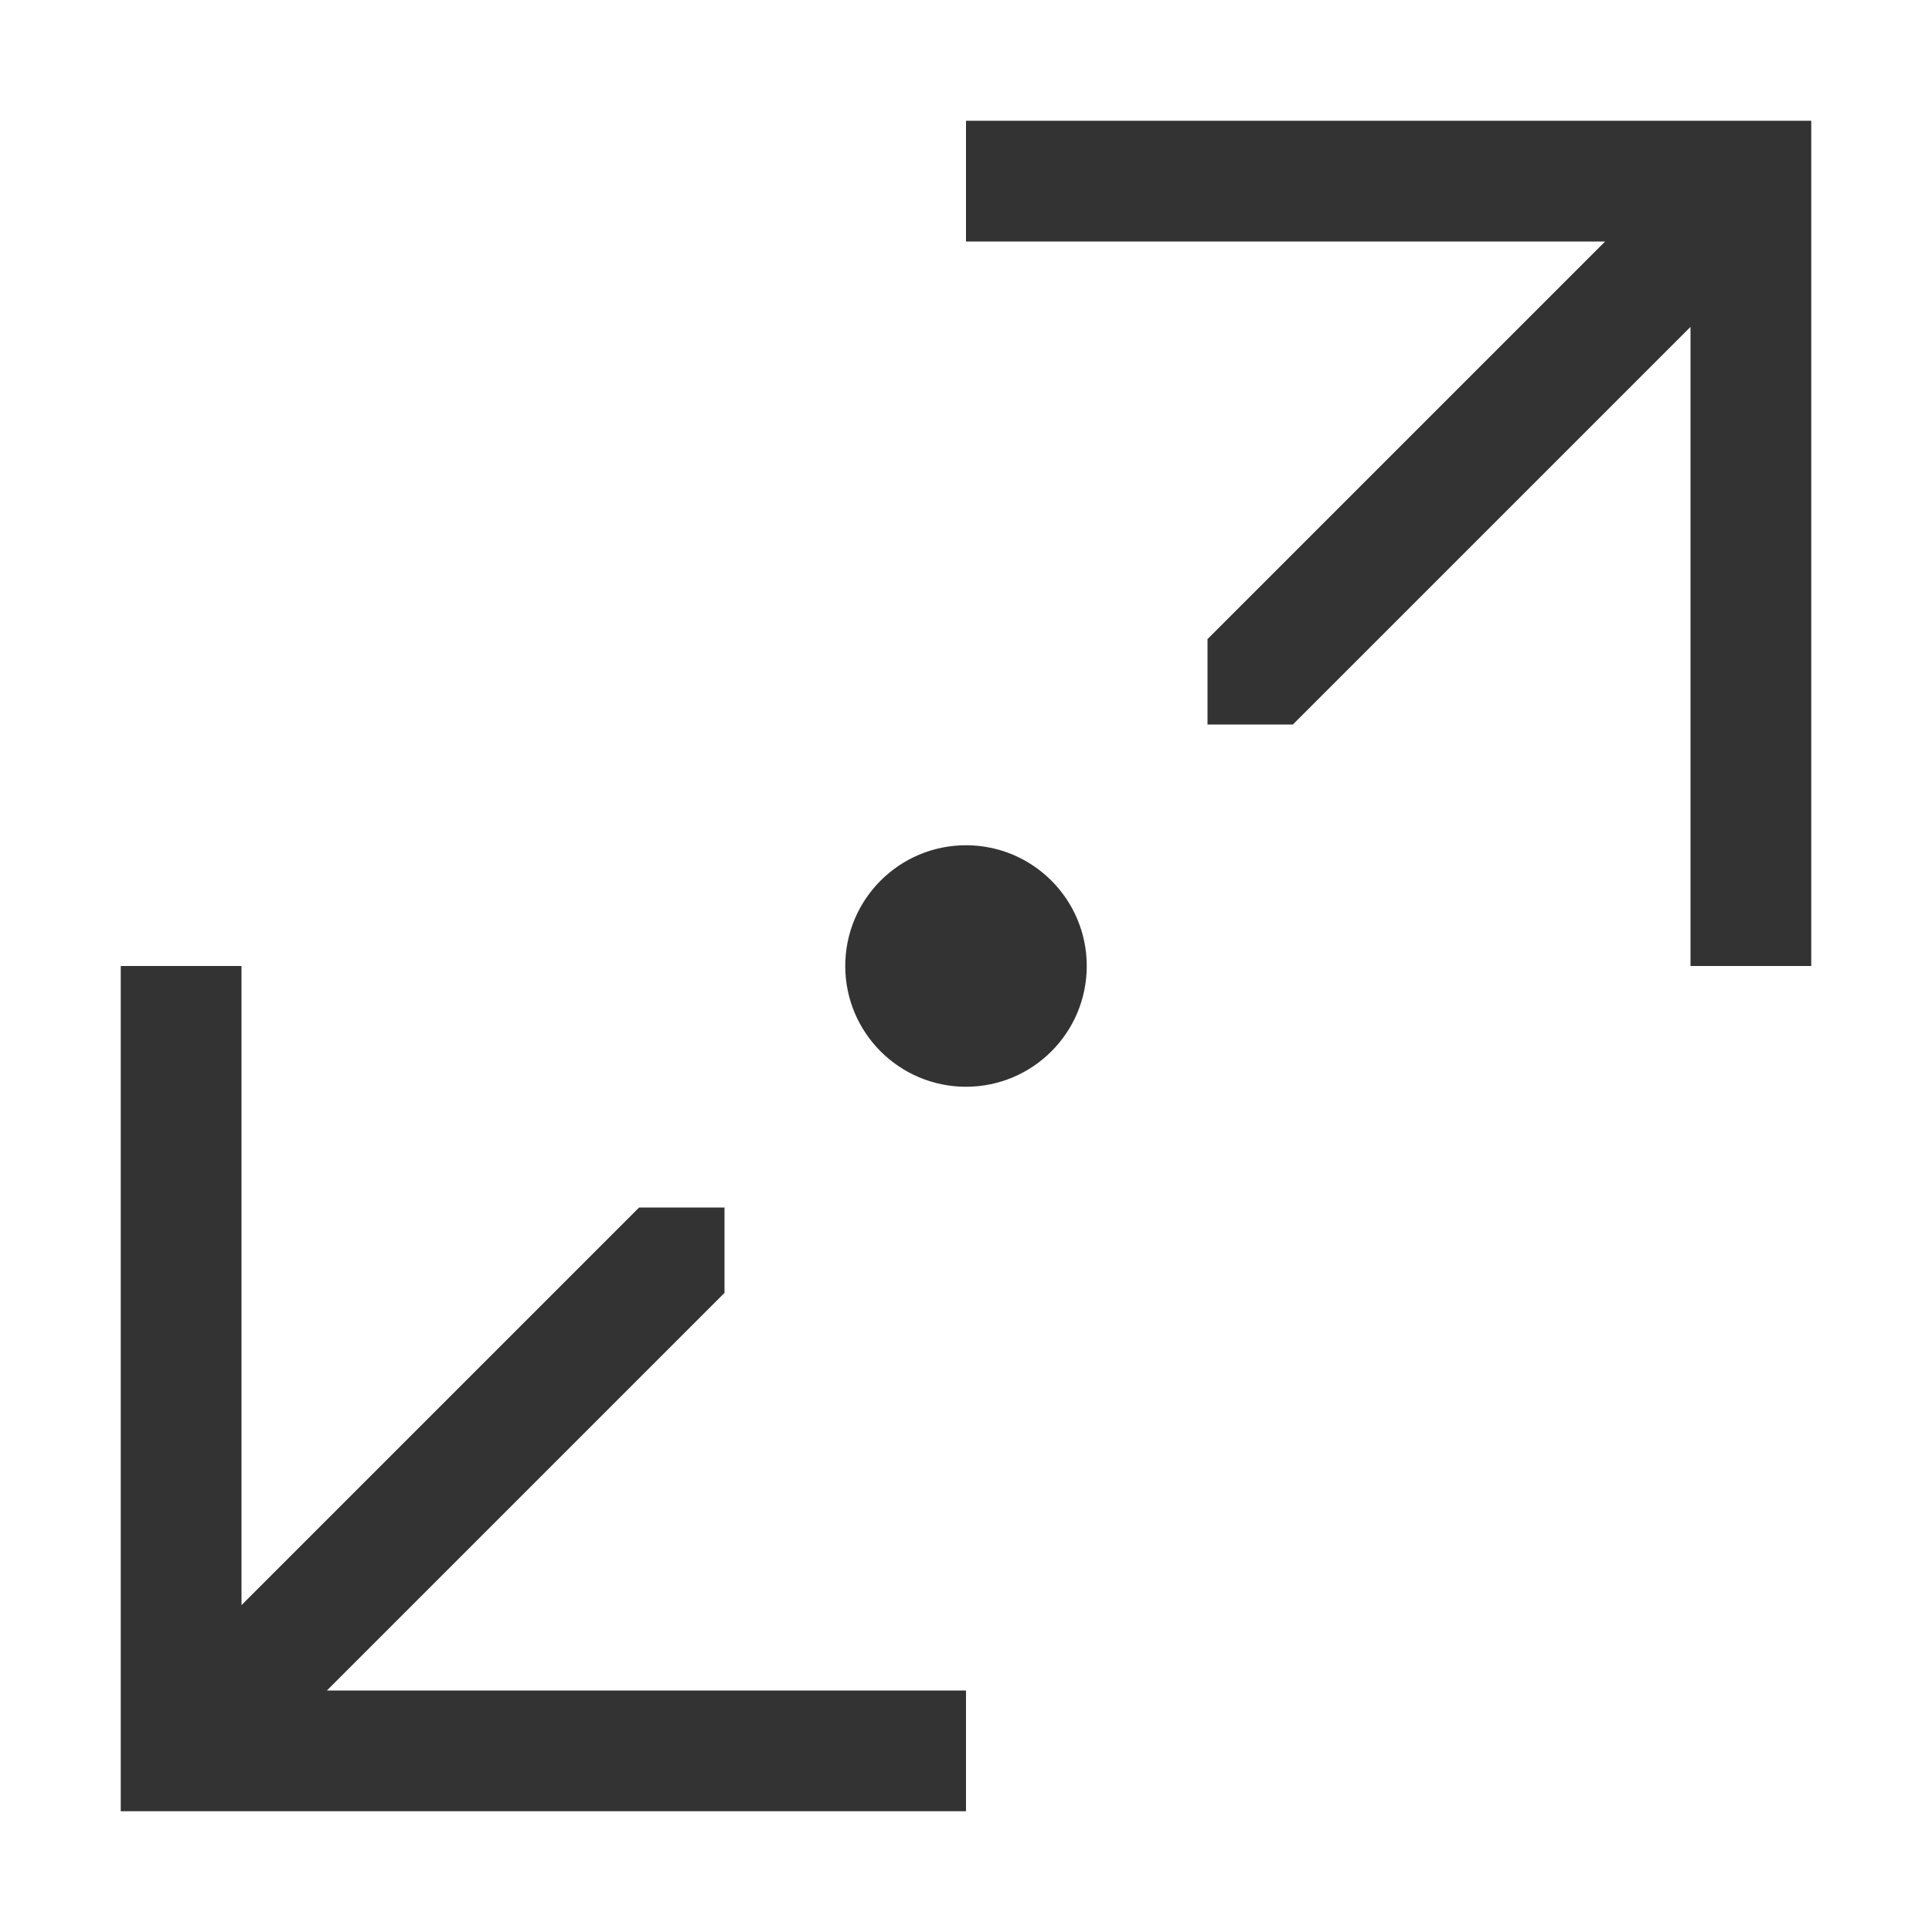
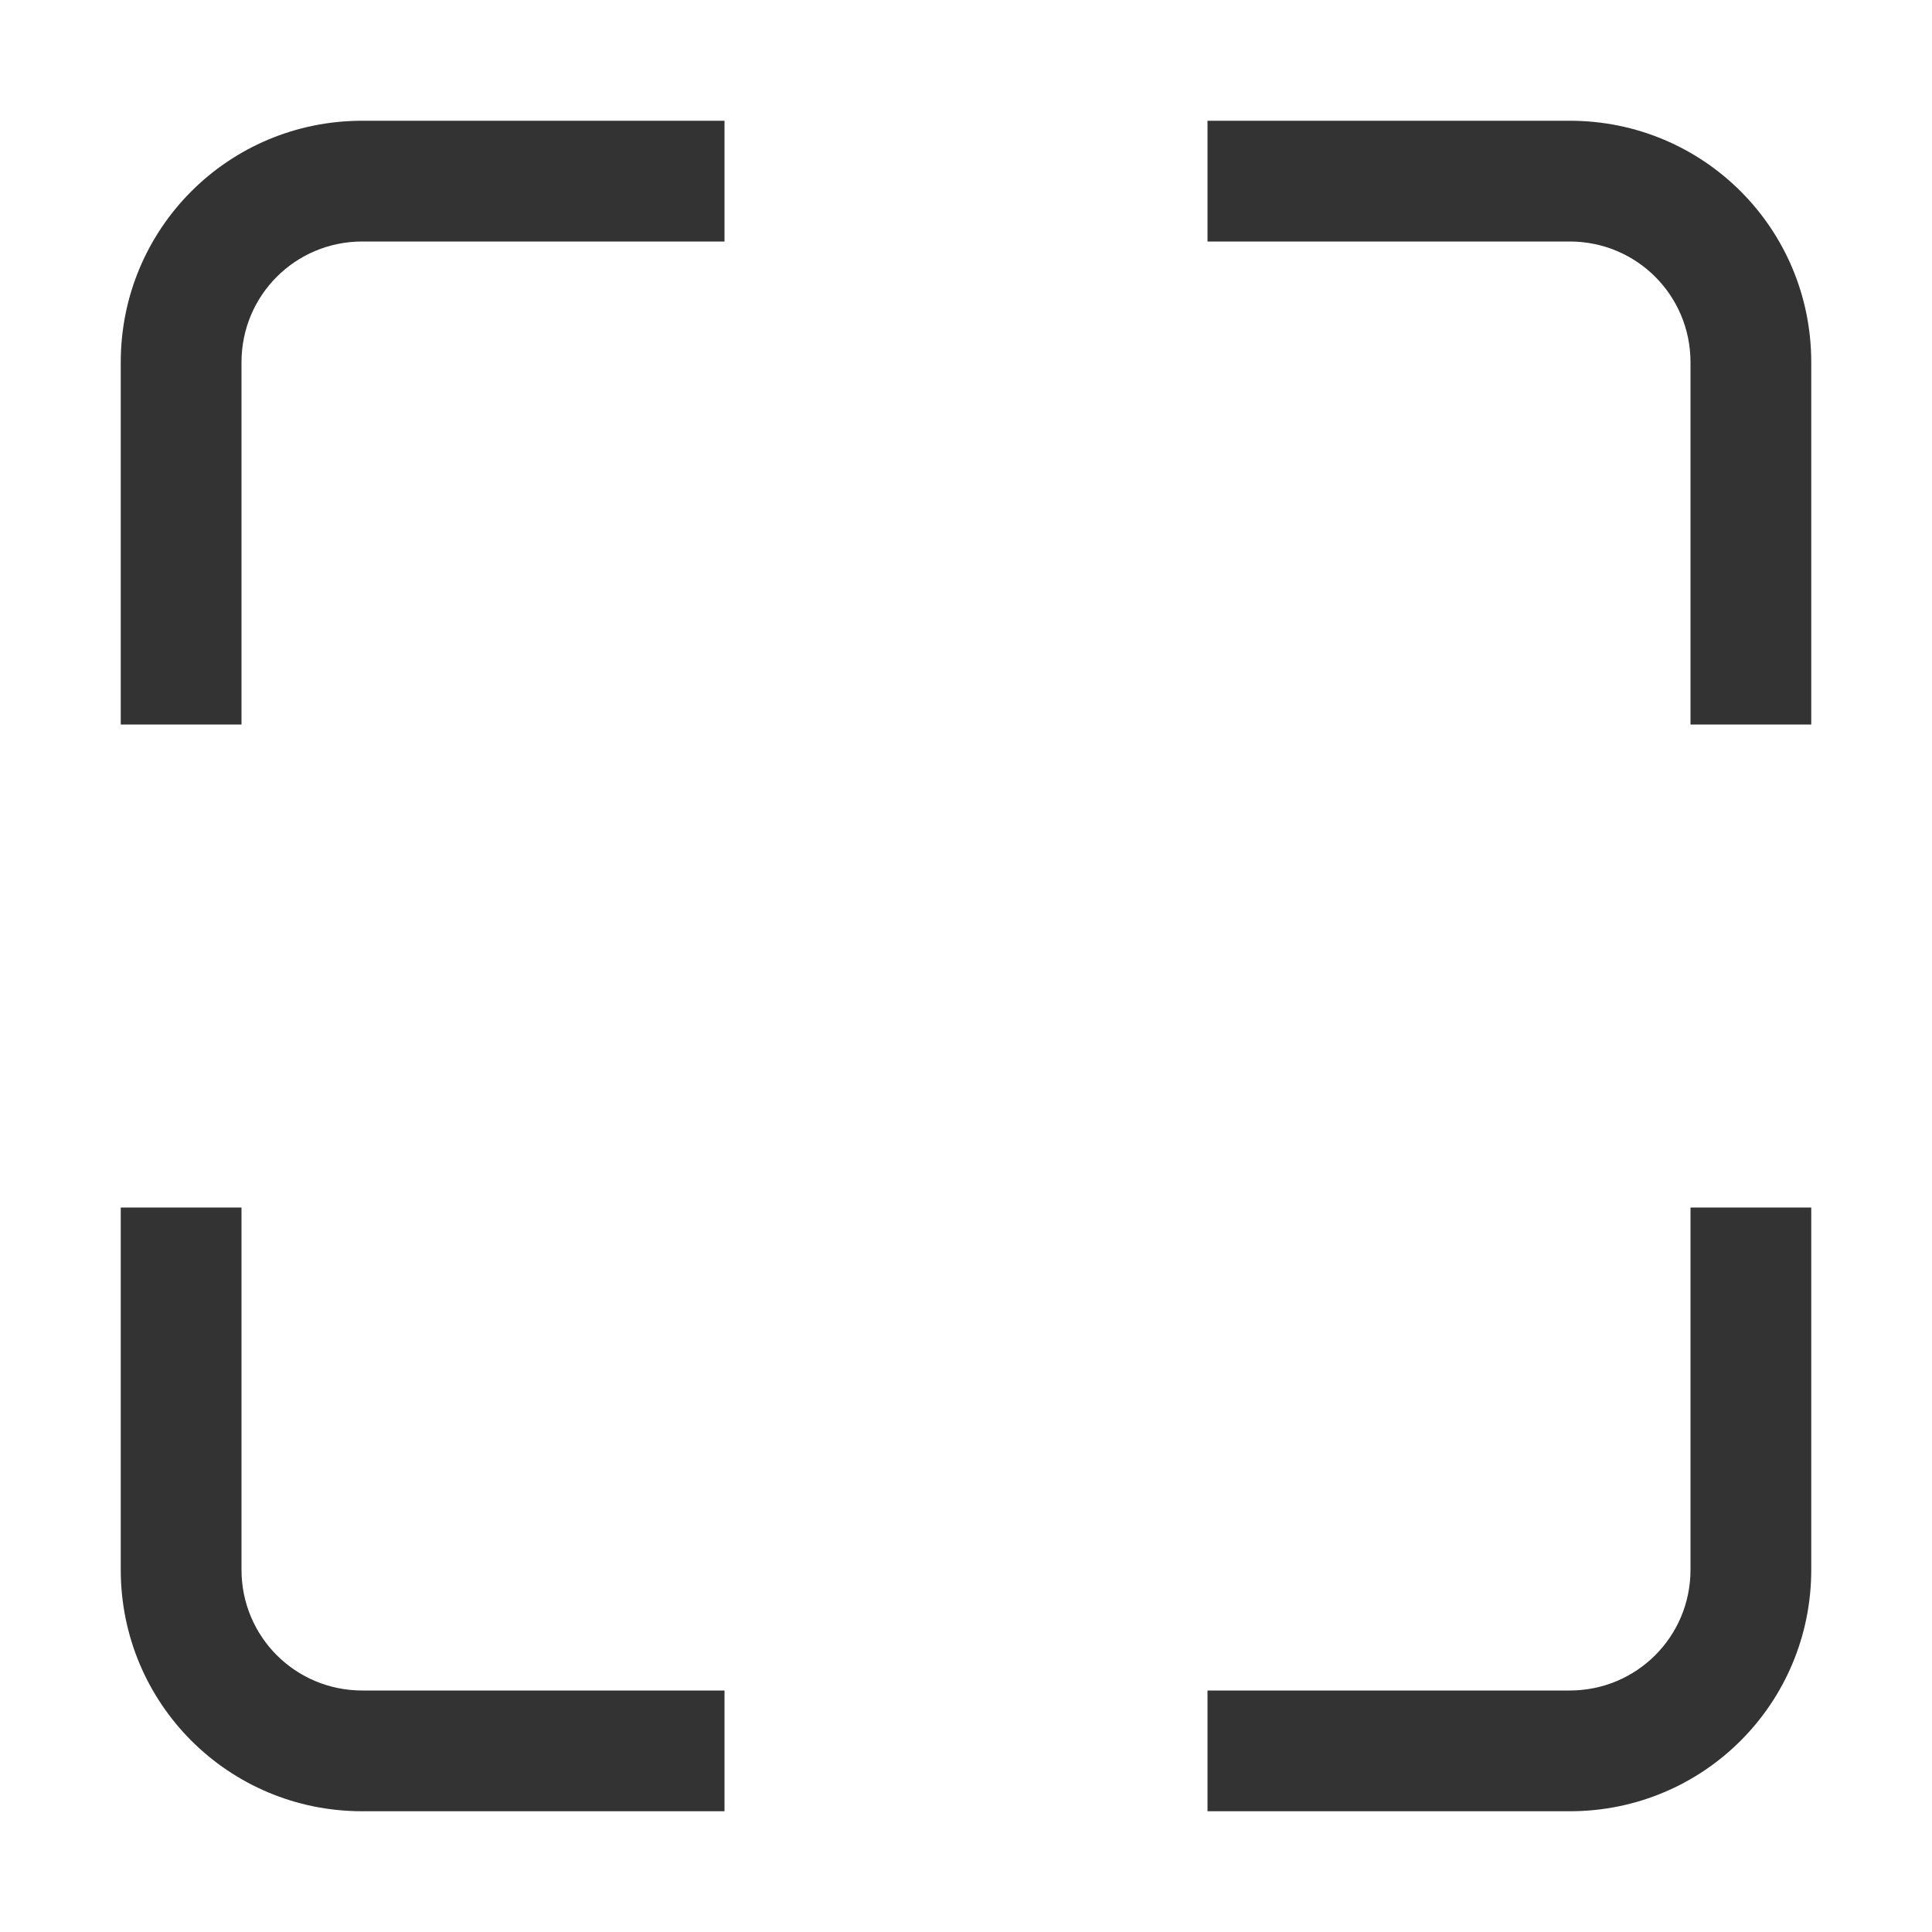
<svg xmlns="http://www.w3.org/2000/svg" width="16" height="16" version="1.1">
-   <path d="m8 1v1h5.293l-3.293 3.293v0.707h0.707l3.293-3.293v5.293h1v-6-1h-0.707-0.293-6zm-7 7v6 1h0.707 0.293 6v-1h-5.293l3.293-3.293v-0.707h-0.707l-3.293 3.293v-5.293h-1z" fill="#333" stroke-linecap="round" stroke-linejoin="round" stroke-width="1.871" />
-   <circle cx="8" cy="8" r="1" fill="#333" stroke-linecap="round" stroke-linejoin="round" stroke-width="2" />
+   <path d="m3 1c-1.108 0-2 0.892-2 2v3h1v-3c0-0.554 0.446-1 1-1h3v-1h-3zm7 0v1h3c0.554 0 1 0.446 1 1v3h1v-3c0-1.108-0.892-2-2-2h-3zm-9 9v3c0 1.108 0.892 2 2 2h3v-1h-3c-0.554 0-1-0.446-1-1v-3h-1zm13 0v3c0 0.554-0.446 1-1 1h-3v1h3c1.108 0 2-0.892 2-2v-3h-1z" fill="#333" stroke-linecap="square" stroke-width="2" />
</svg>
